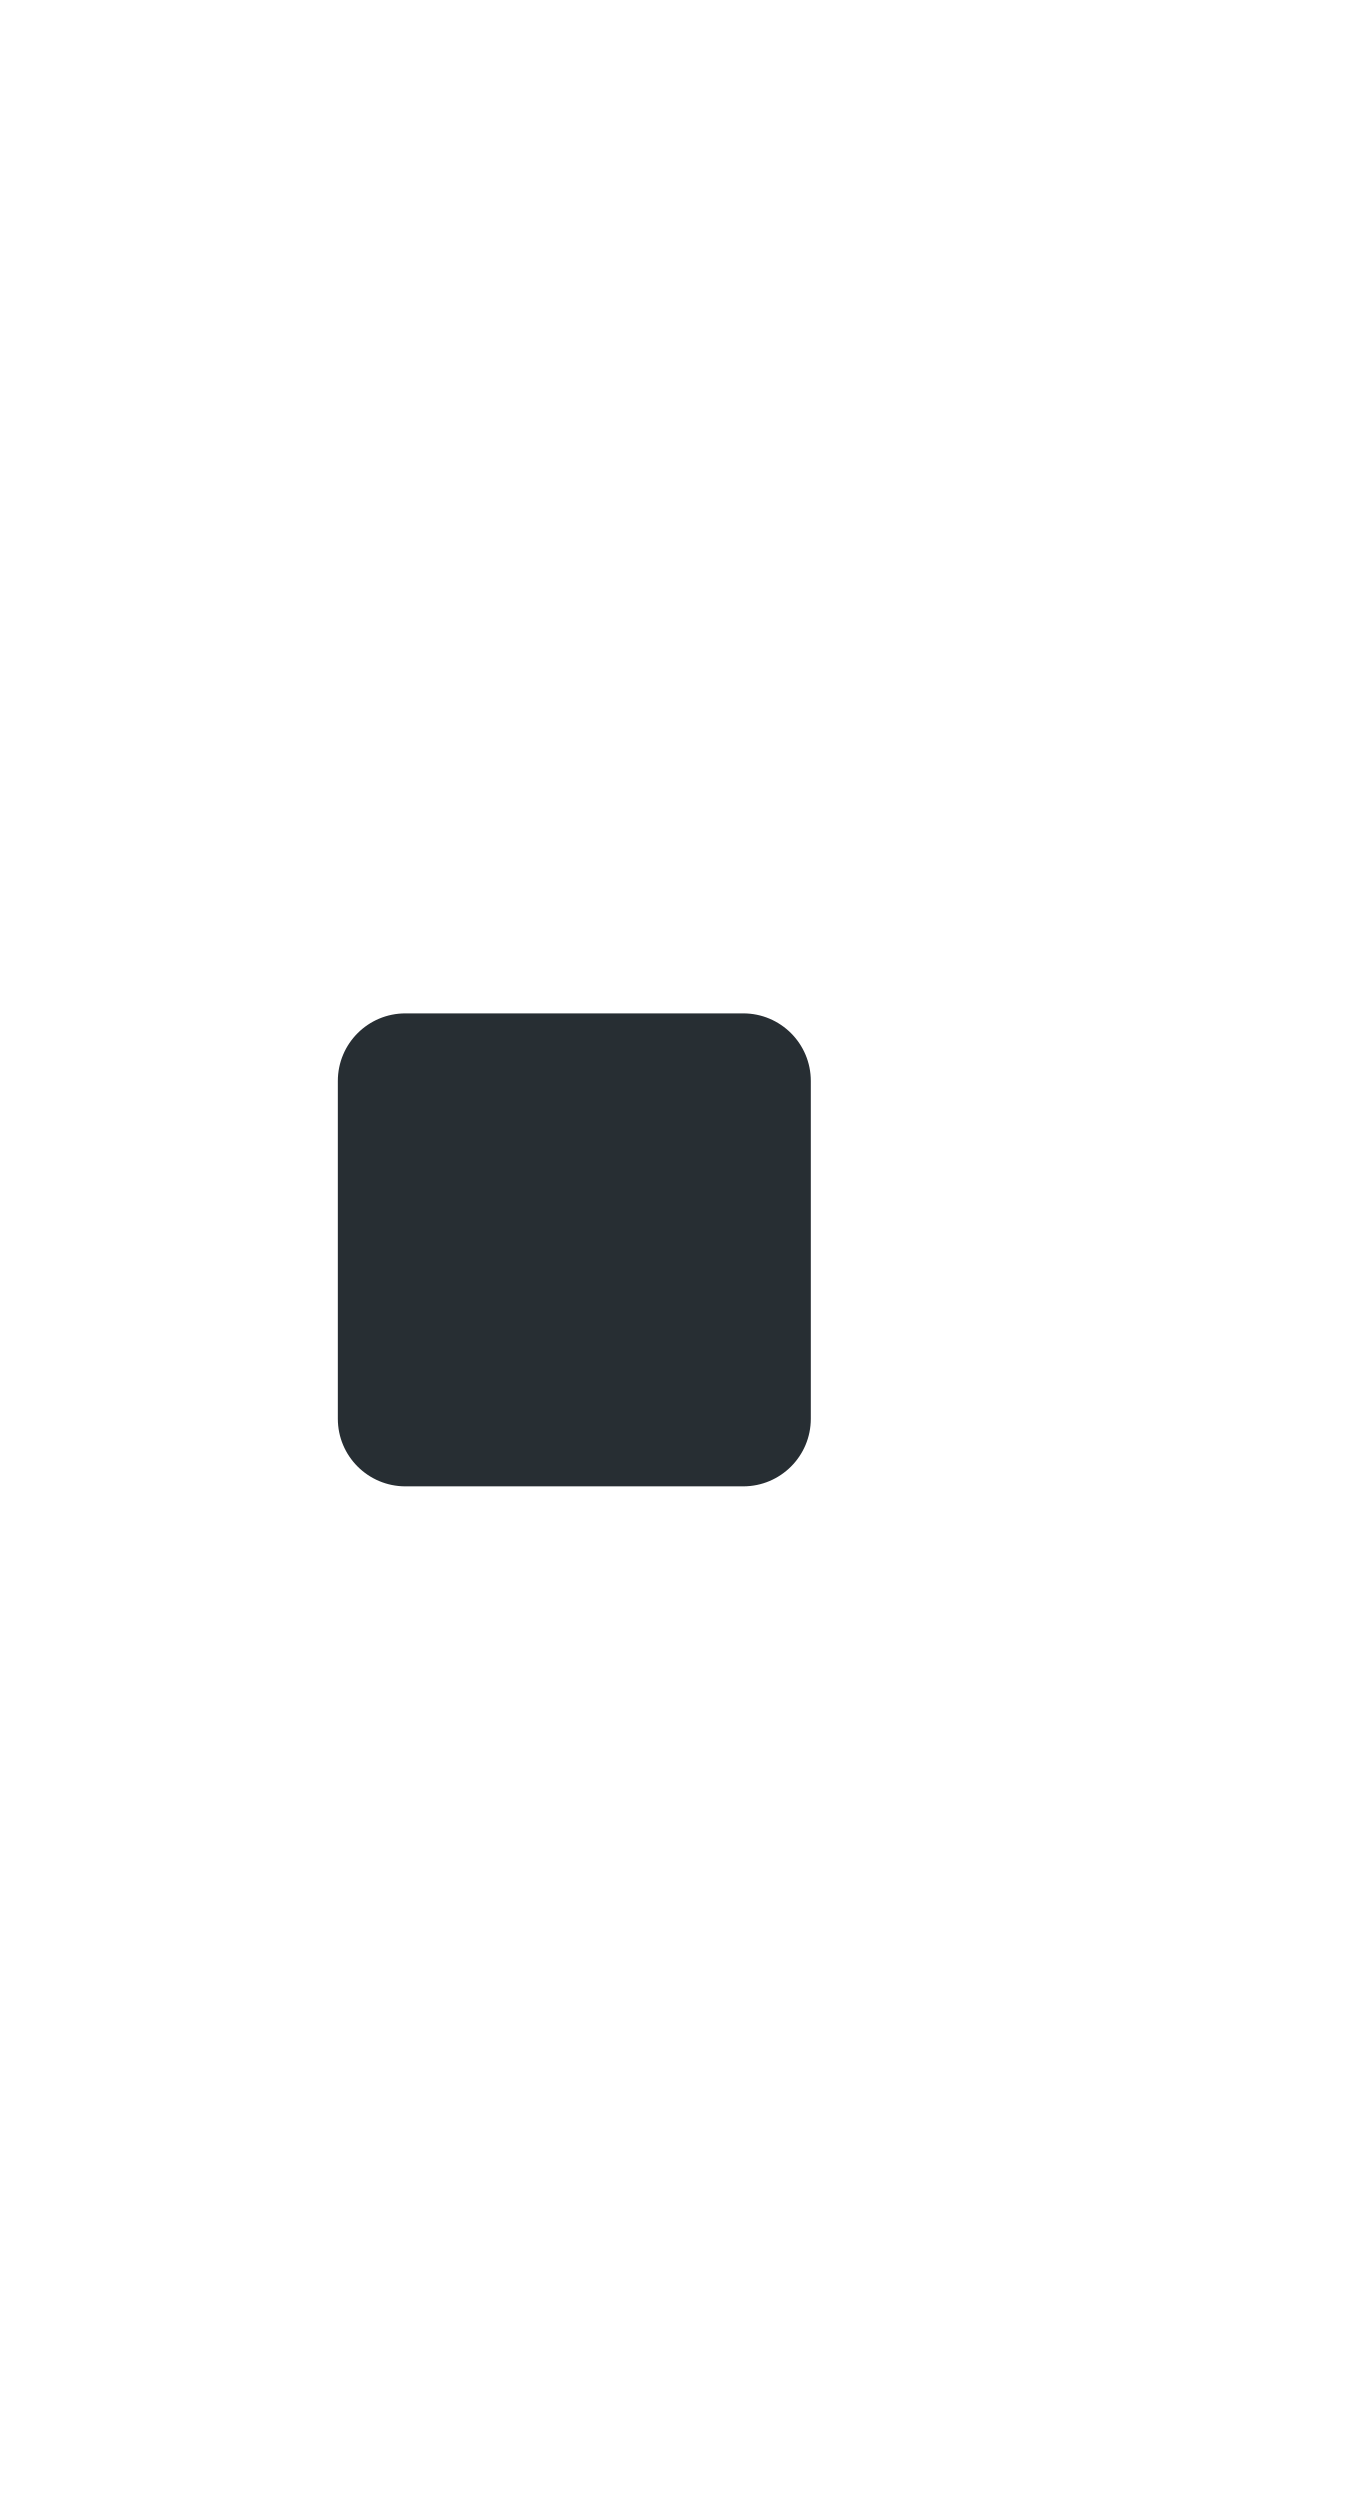
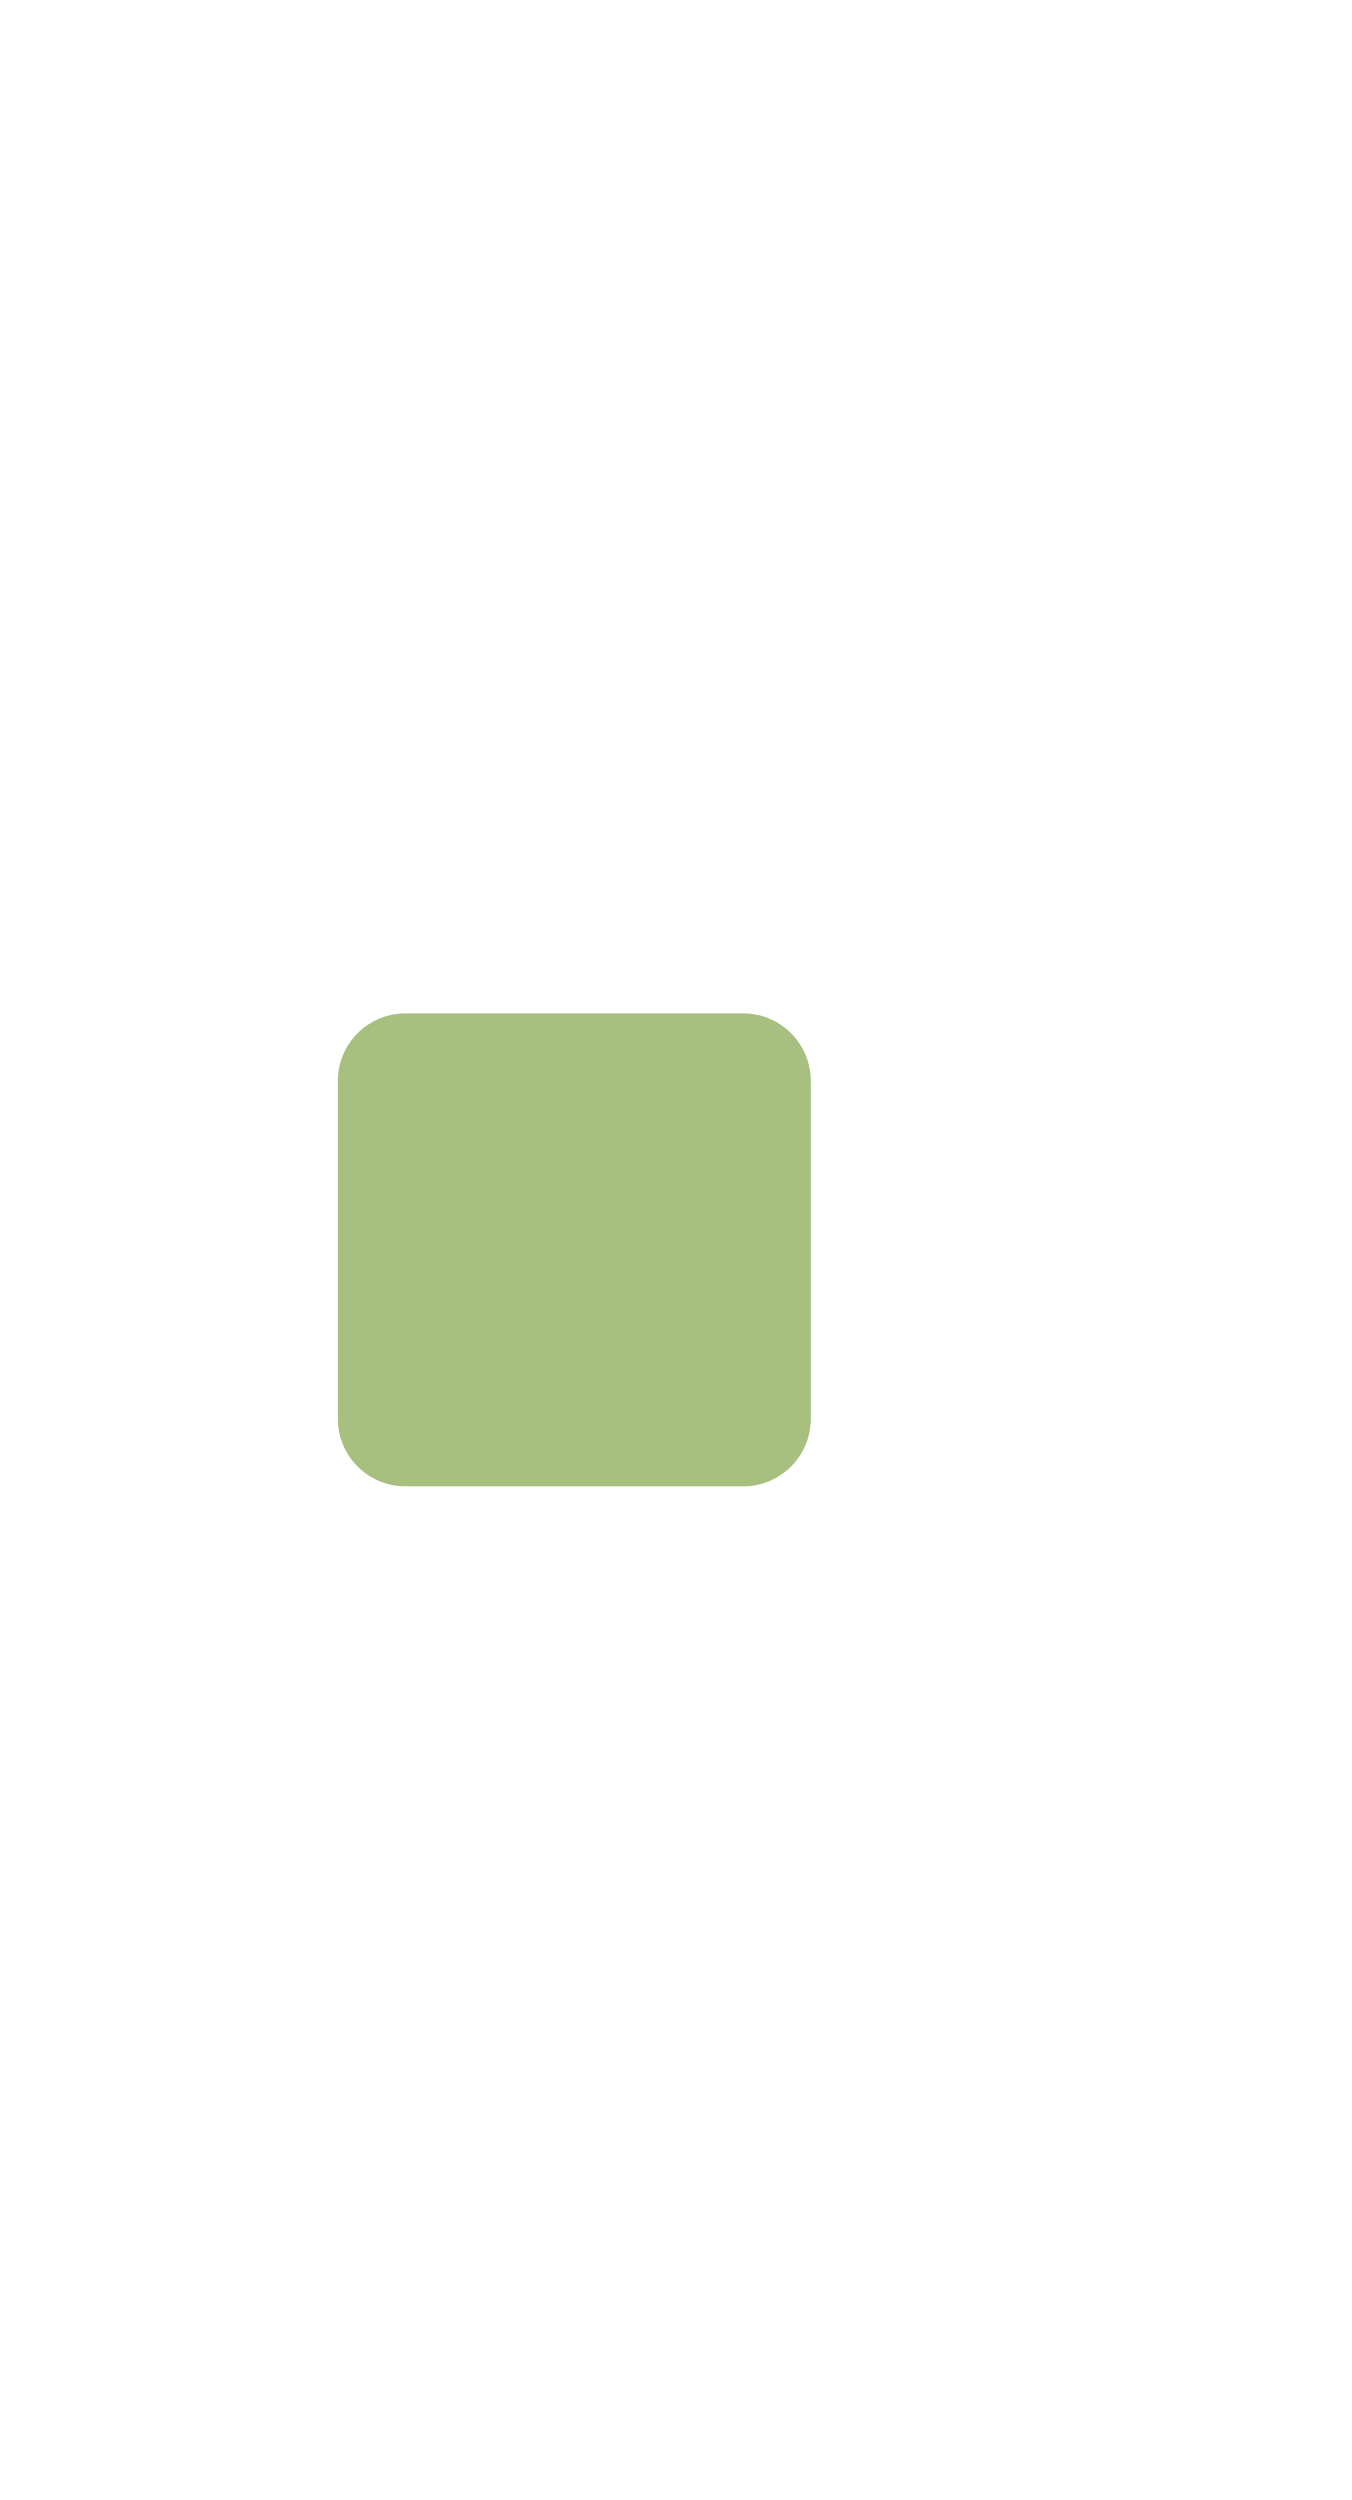
<svg xmlns="http://www.w3.org/2000/svg" width="20" height="37">
  <defs>
    <clipPath>
-       <rect y="1015.36" x="20" height="37" width="20" opacity="0.12" fill="#a7c080" color="#d3c6aa" />
+       <rect y="1015.36" x="20" height="37" width="20" opacity="0.12" fill="#2e383c" color="#d3c6aa" />
    </clipPath>
    <clipPath>
-       <rect width="10" height="19" x="20" y="1033.36" opacity="0.12" fill="#a7c080" color="#d3c6aa" />
+       <rect width="10" height="19" x="20" y="1033.36" opacity="0.12" fill="#2e383c" color="#d3c6aa" />
    </clipPath>
    <clipPath>
-       <rect width="20" height="37" x="20" y="1015.36" opacity="0.12" fill="#a7c080" color="#d3c6aa" />
+       <rect width="20" height="37" x="20" y="1015.36" opacity="0.12" fill="#2e383c" color="#d3c6aa" />
    </clipPath>
  </defs>
  <g transform="translate(0,-1015.362)">
-     <rect width="7" height="7" x="5" y="1030.36" rx="1" fill="#272e33" />
+     <rect width="7" height="7" x="5" y="1030.36" rx="1" fill="#a7c080" />
  </g>
</svg>
